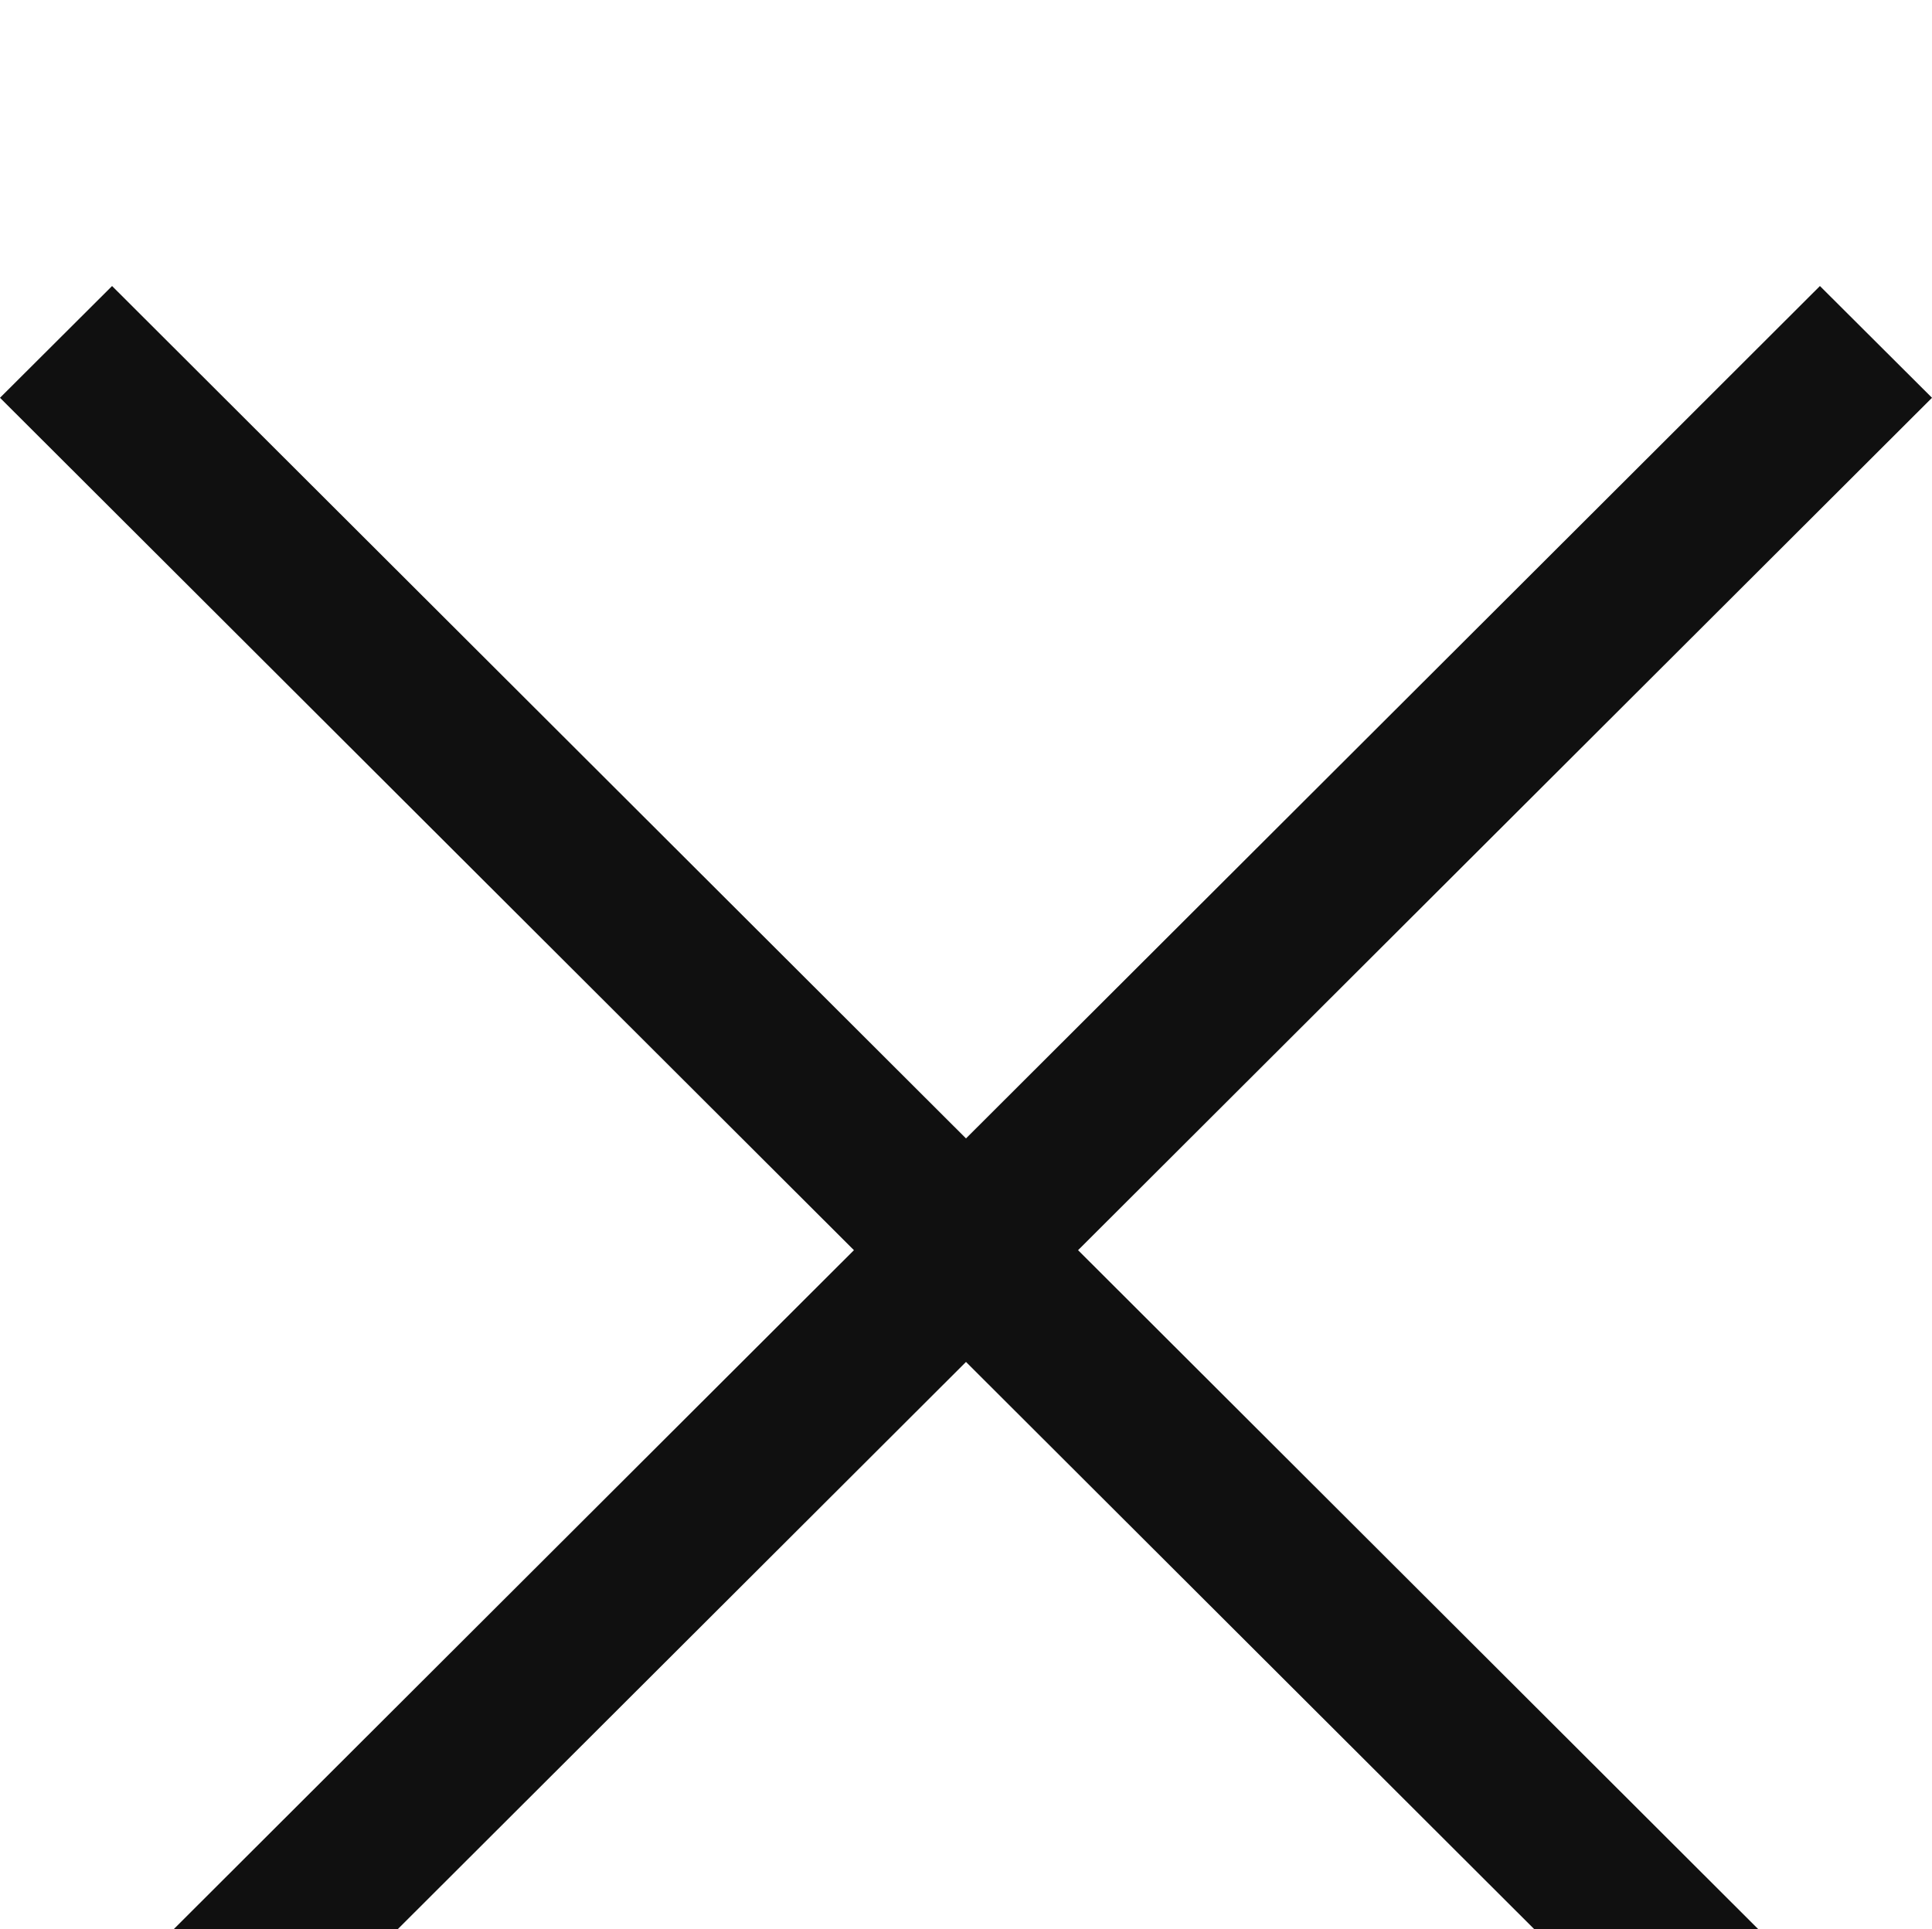
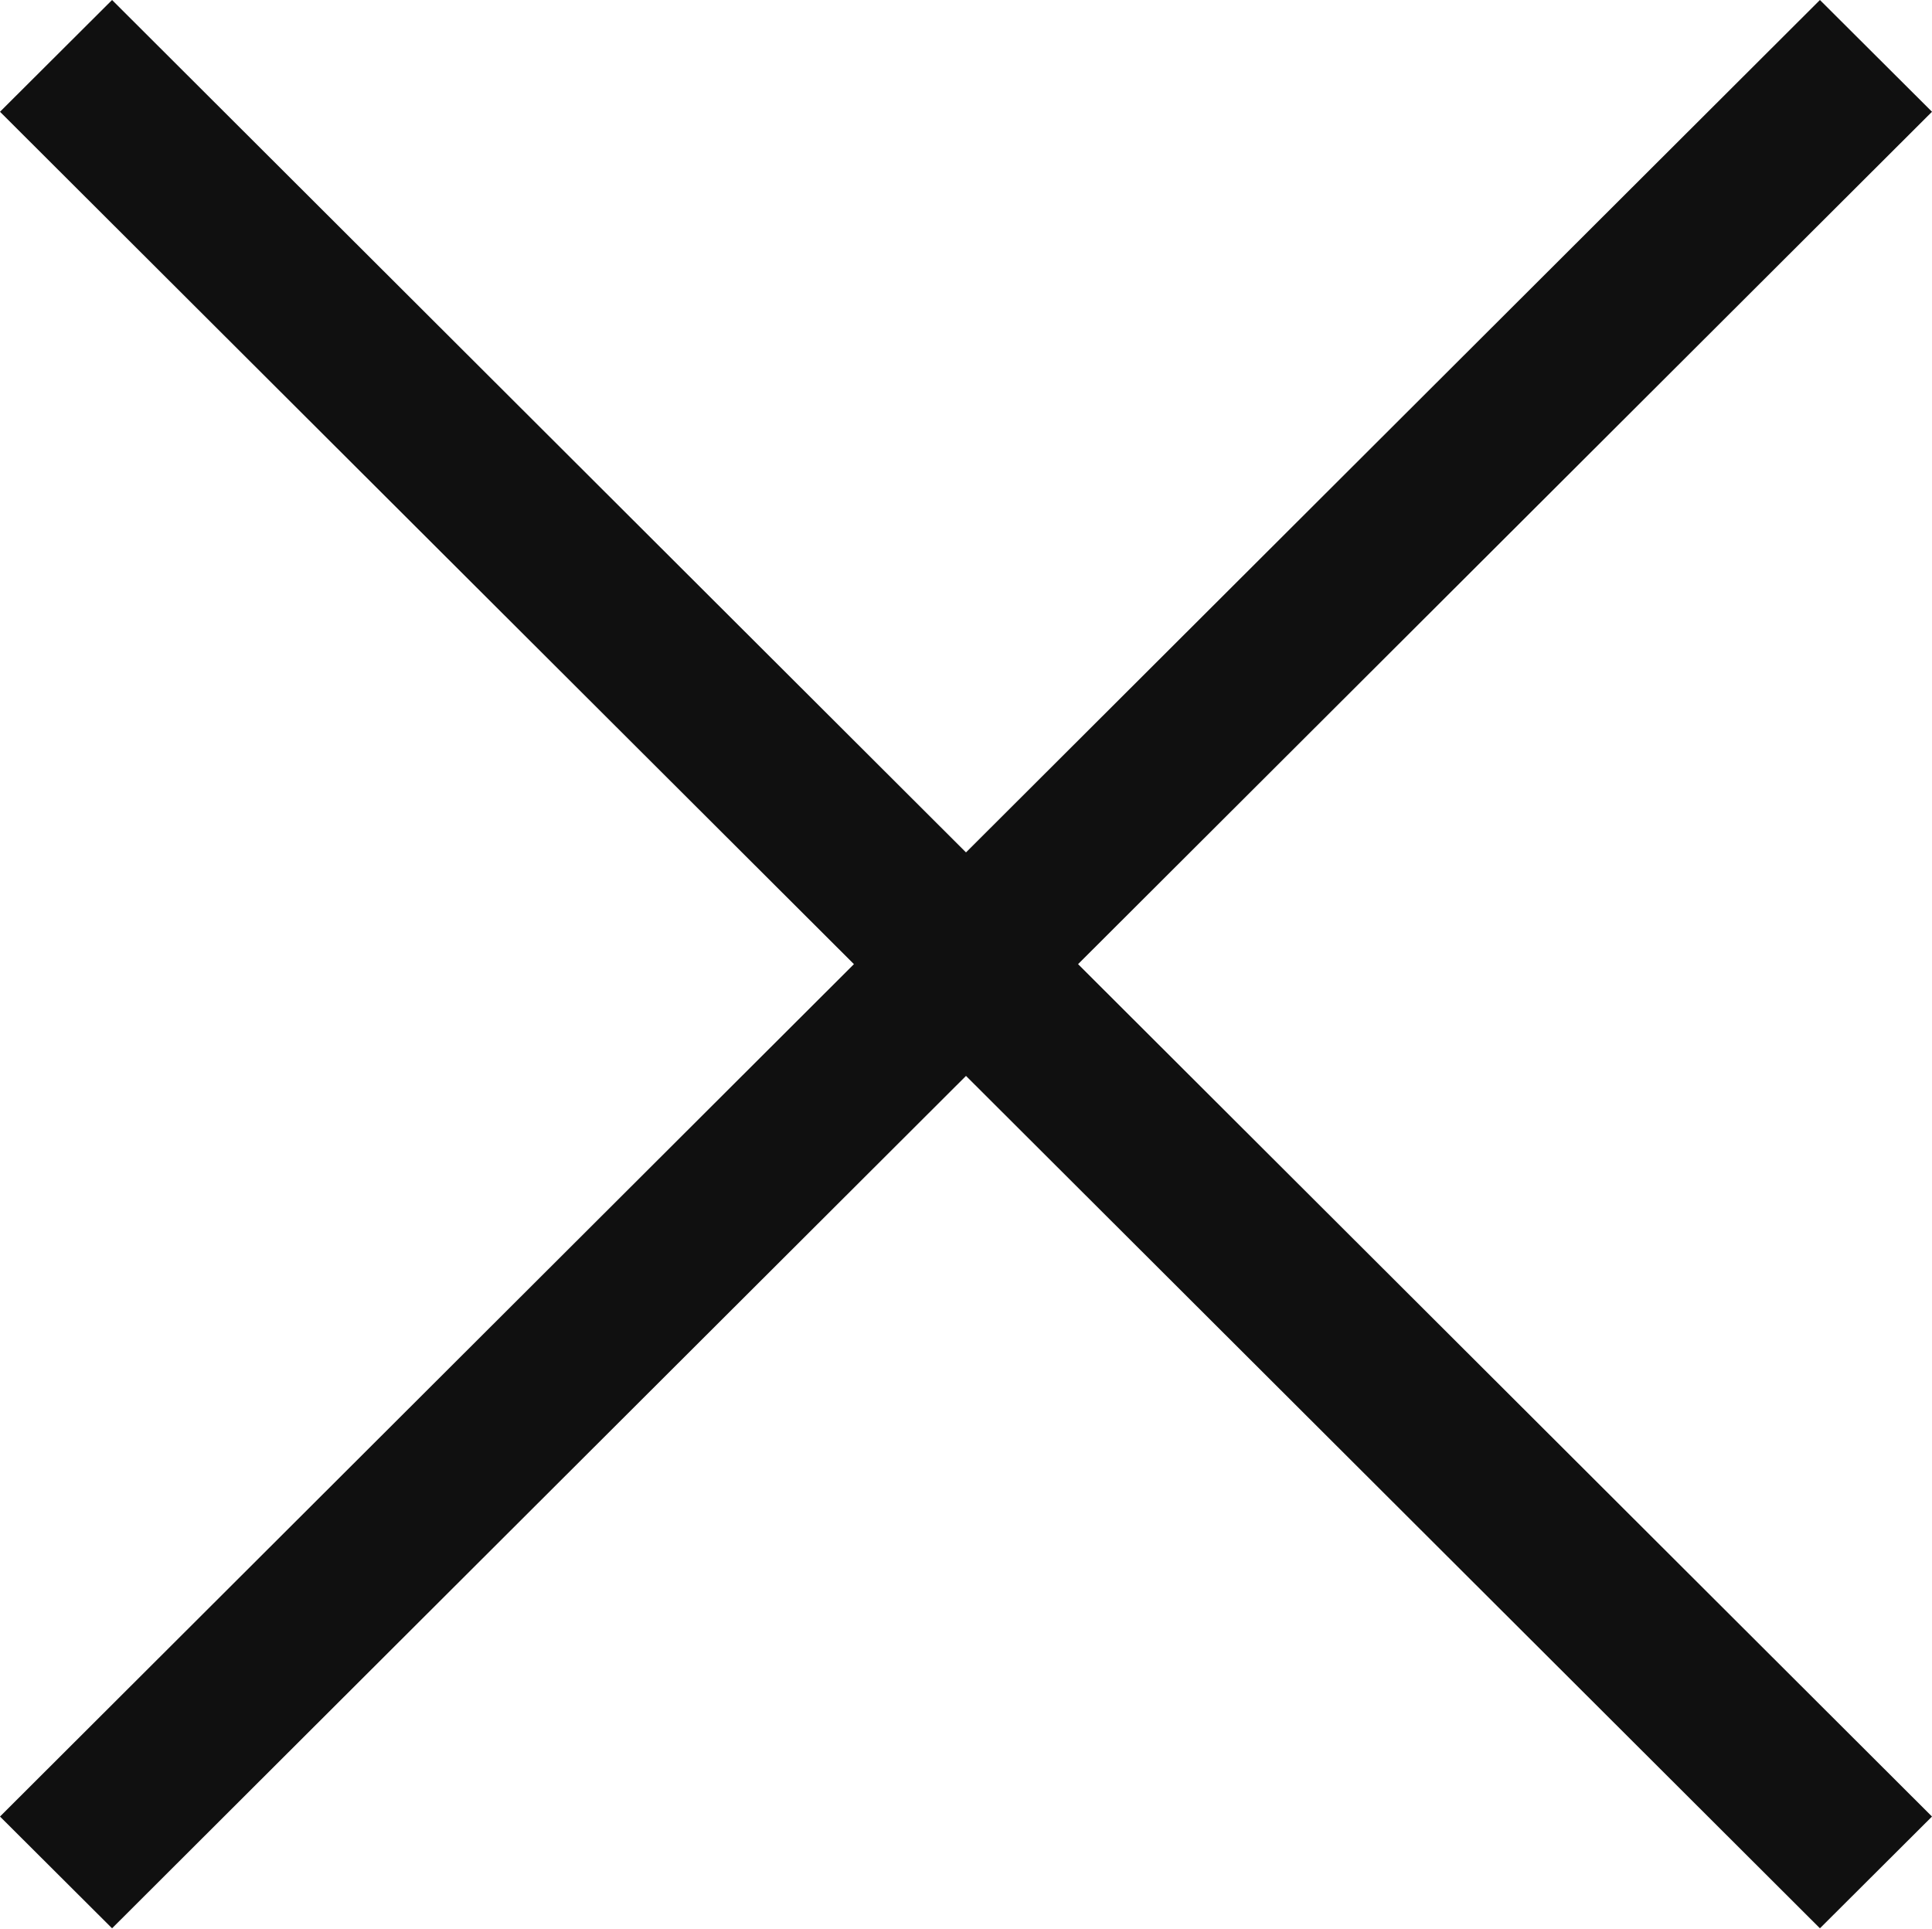
- <svg xmlns="http://www.w3.org/2000/svg" version="1.1" id="Capa_1" x="0px" y="0px" width="612px" height="610.8px" viewBox="0 0 612 610.8" enable-background="new 0 0 612 610.8" xml:space="preserve">
+ <svg xmlns="http://www.w3.org/2000/svg" version="1.1" id="Capa_1" x="0px" y="0px" width="612px" height="610.8px" viewBox="0 90.6 612 610.8" enable-background="new 0 90.6 612 610.8" xml:space="preserve">
  <g>
    <g id="cross">
      <g>
        <polygon fill="#101010" points="612,126 576.5,90.6 306,360.6 35.5,90.6 0,126 270.5,396 0,666 35.5,701.4 306,431.4      576.5,701.4 612,666 341.5,396    " />
      </g>
    </g>
  </g>
</svg>
